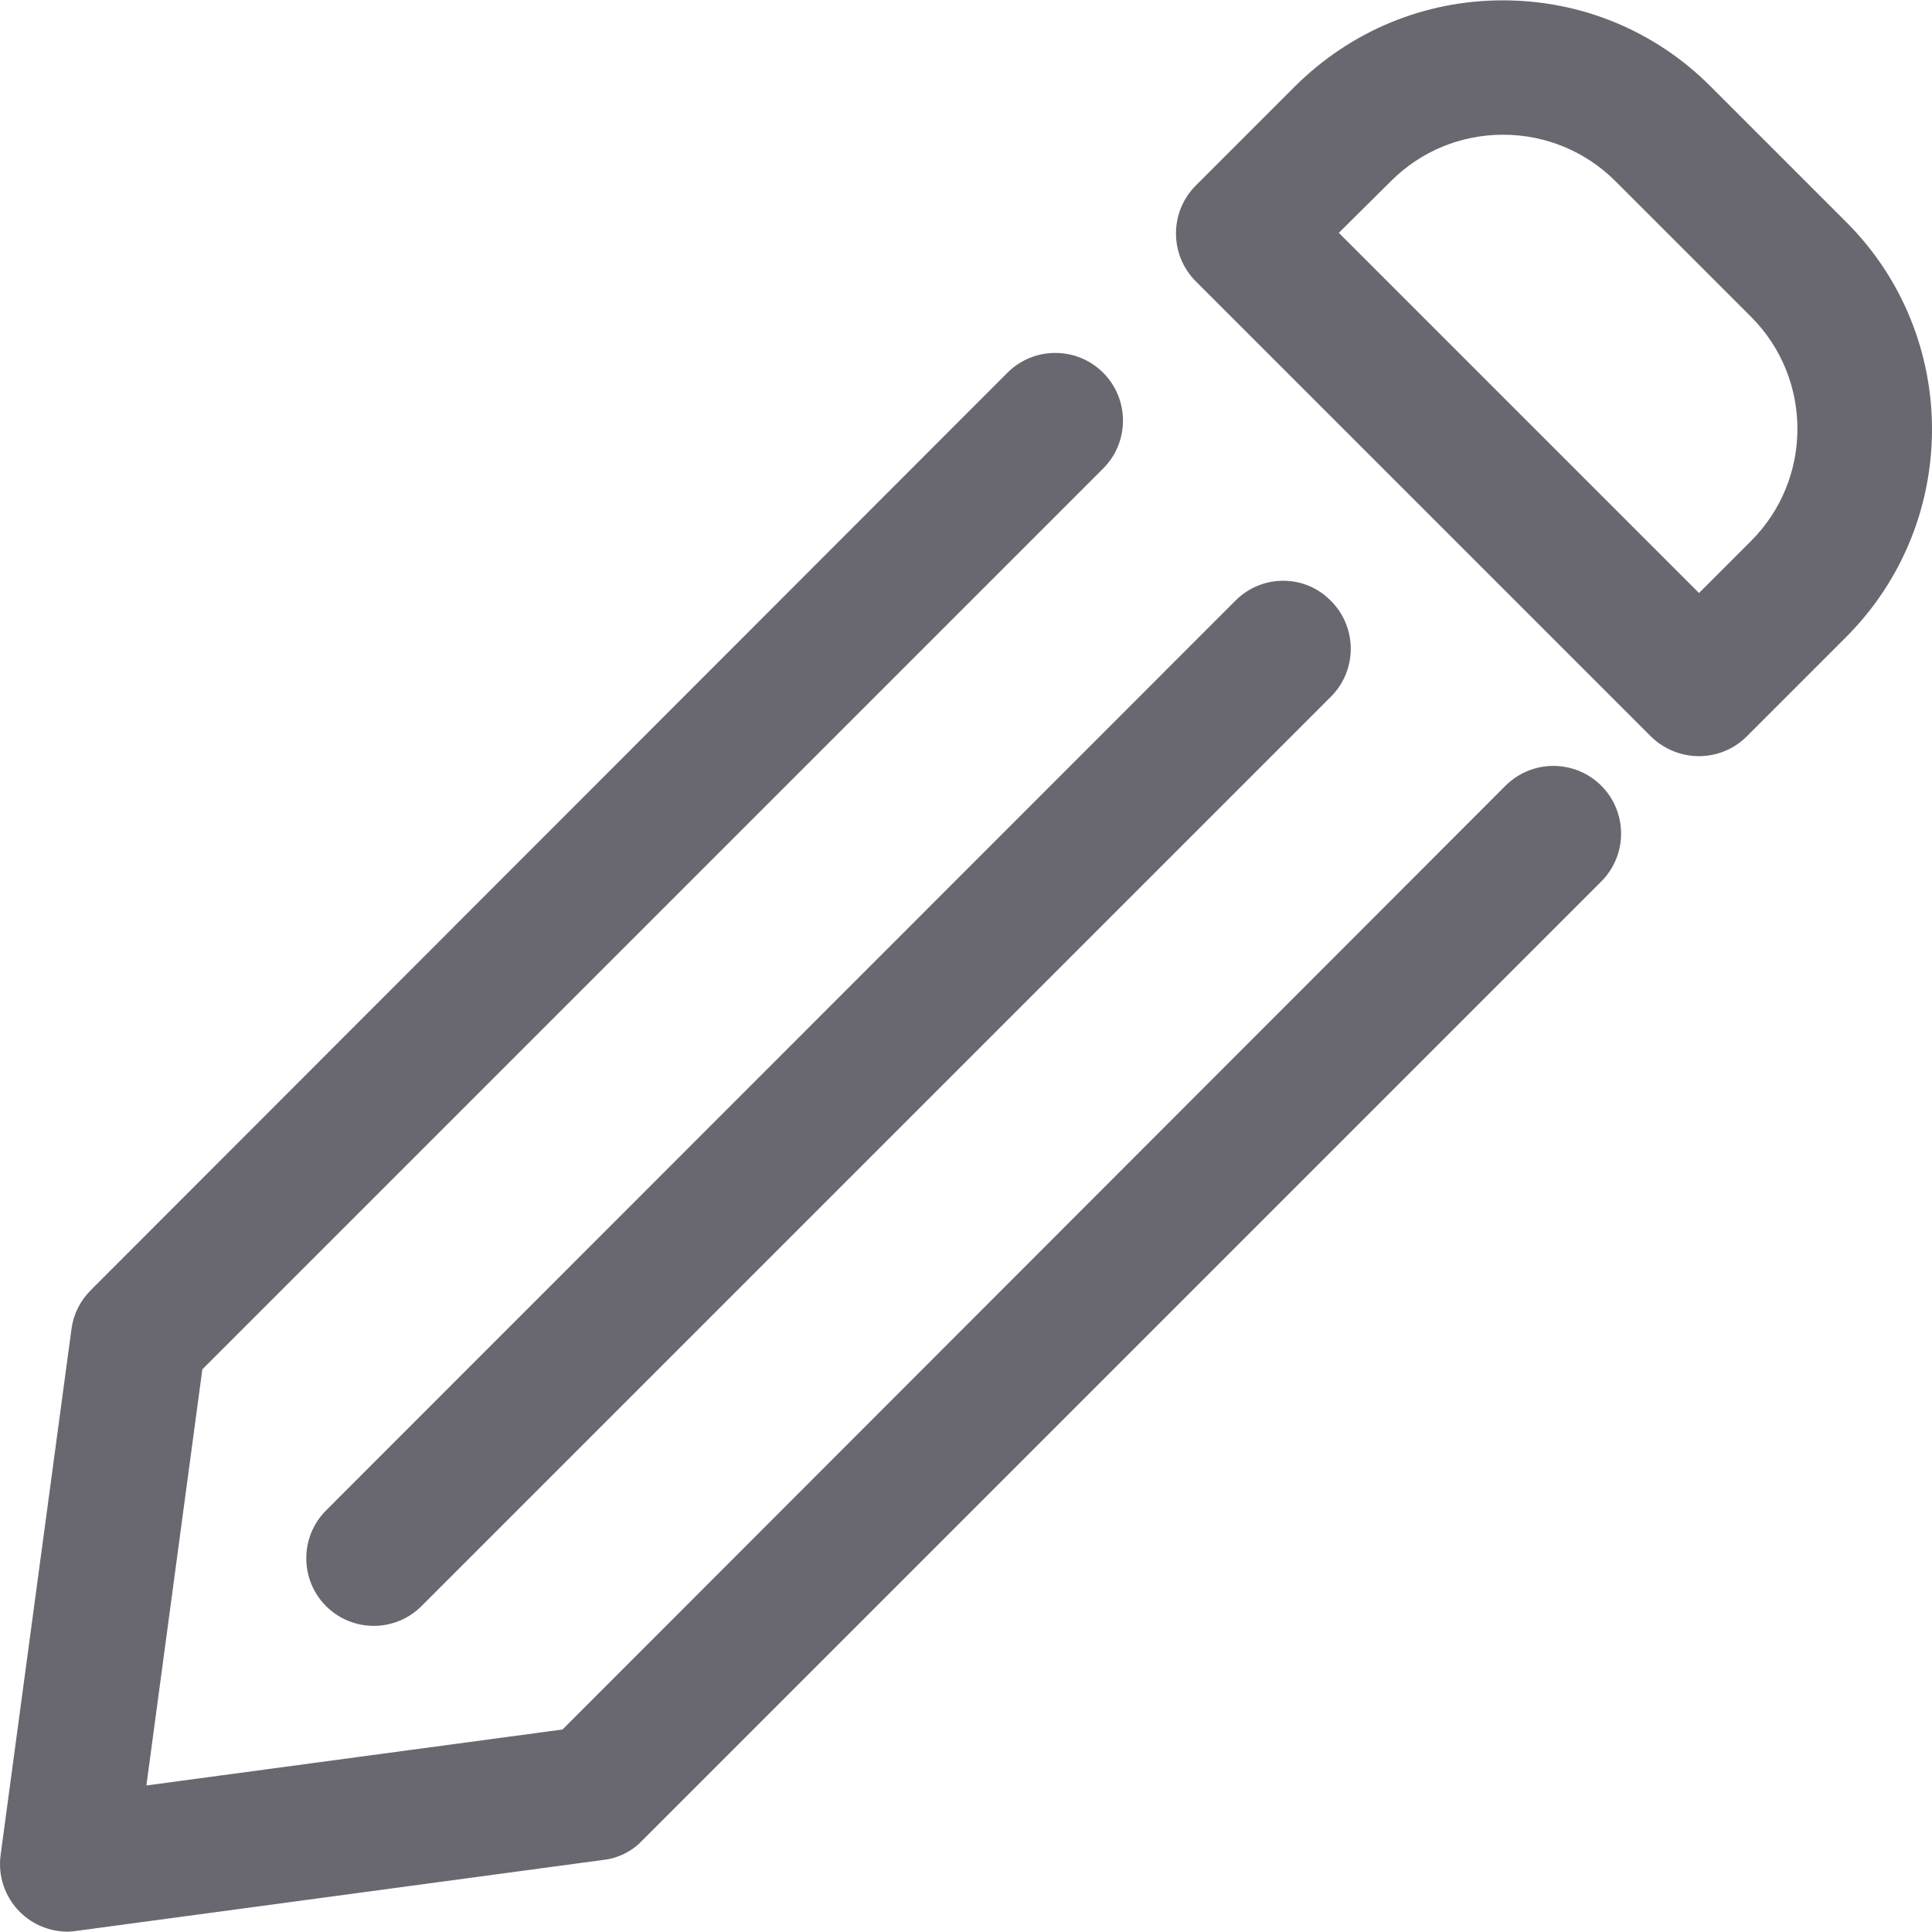
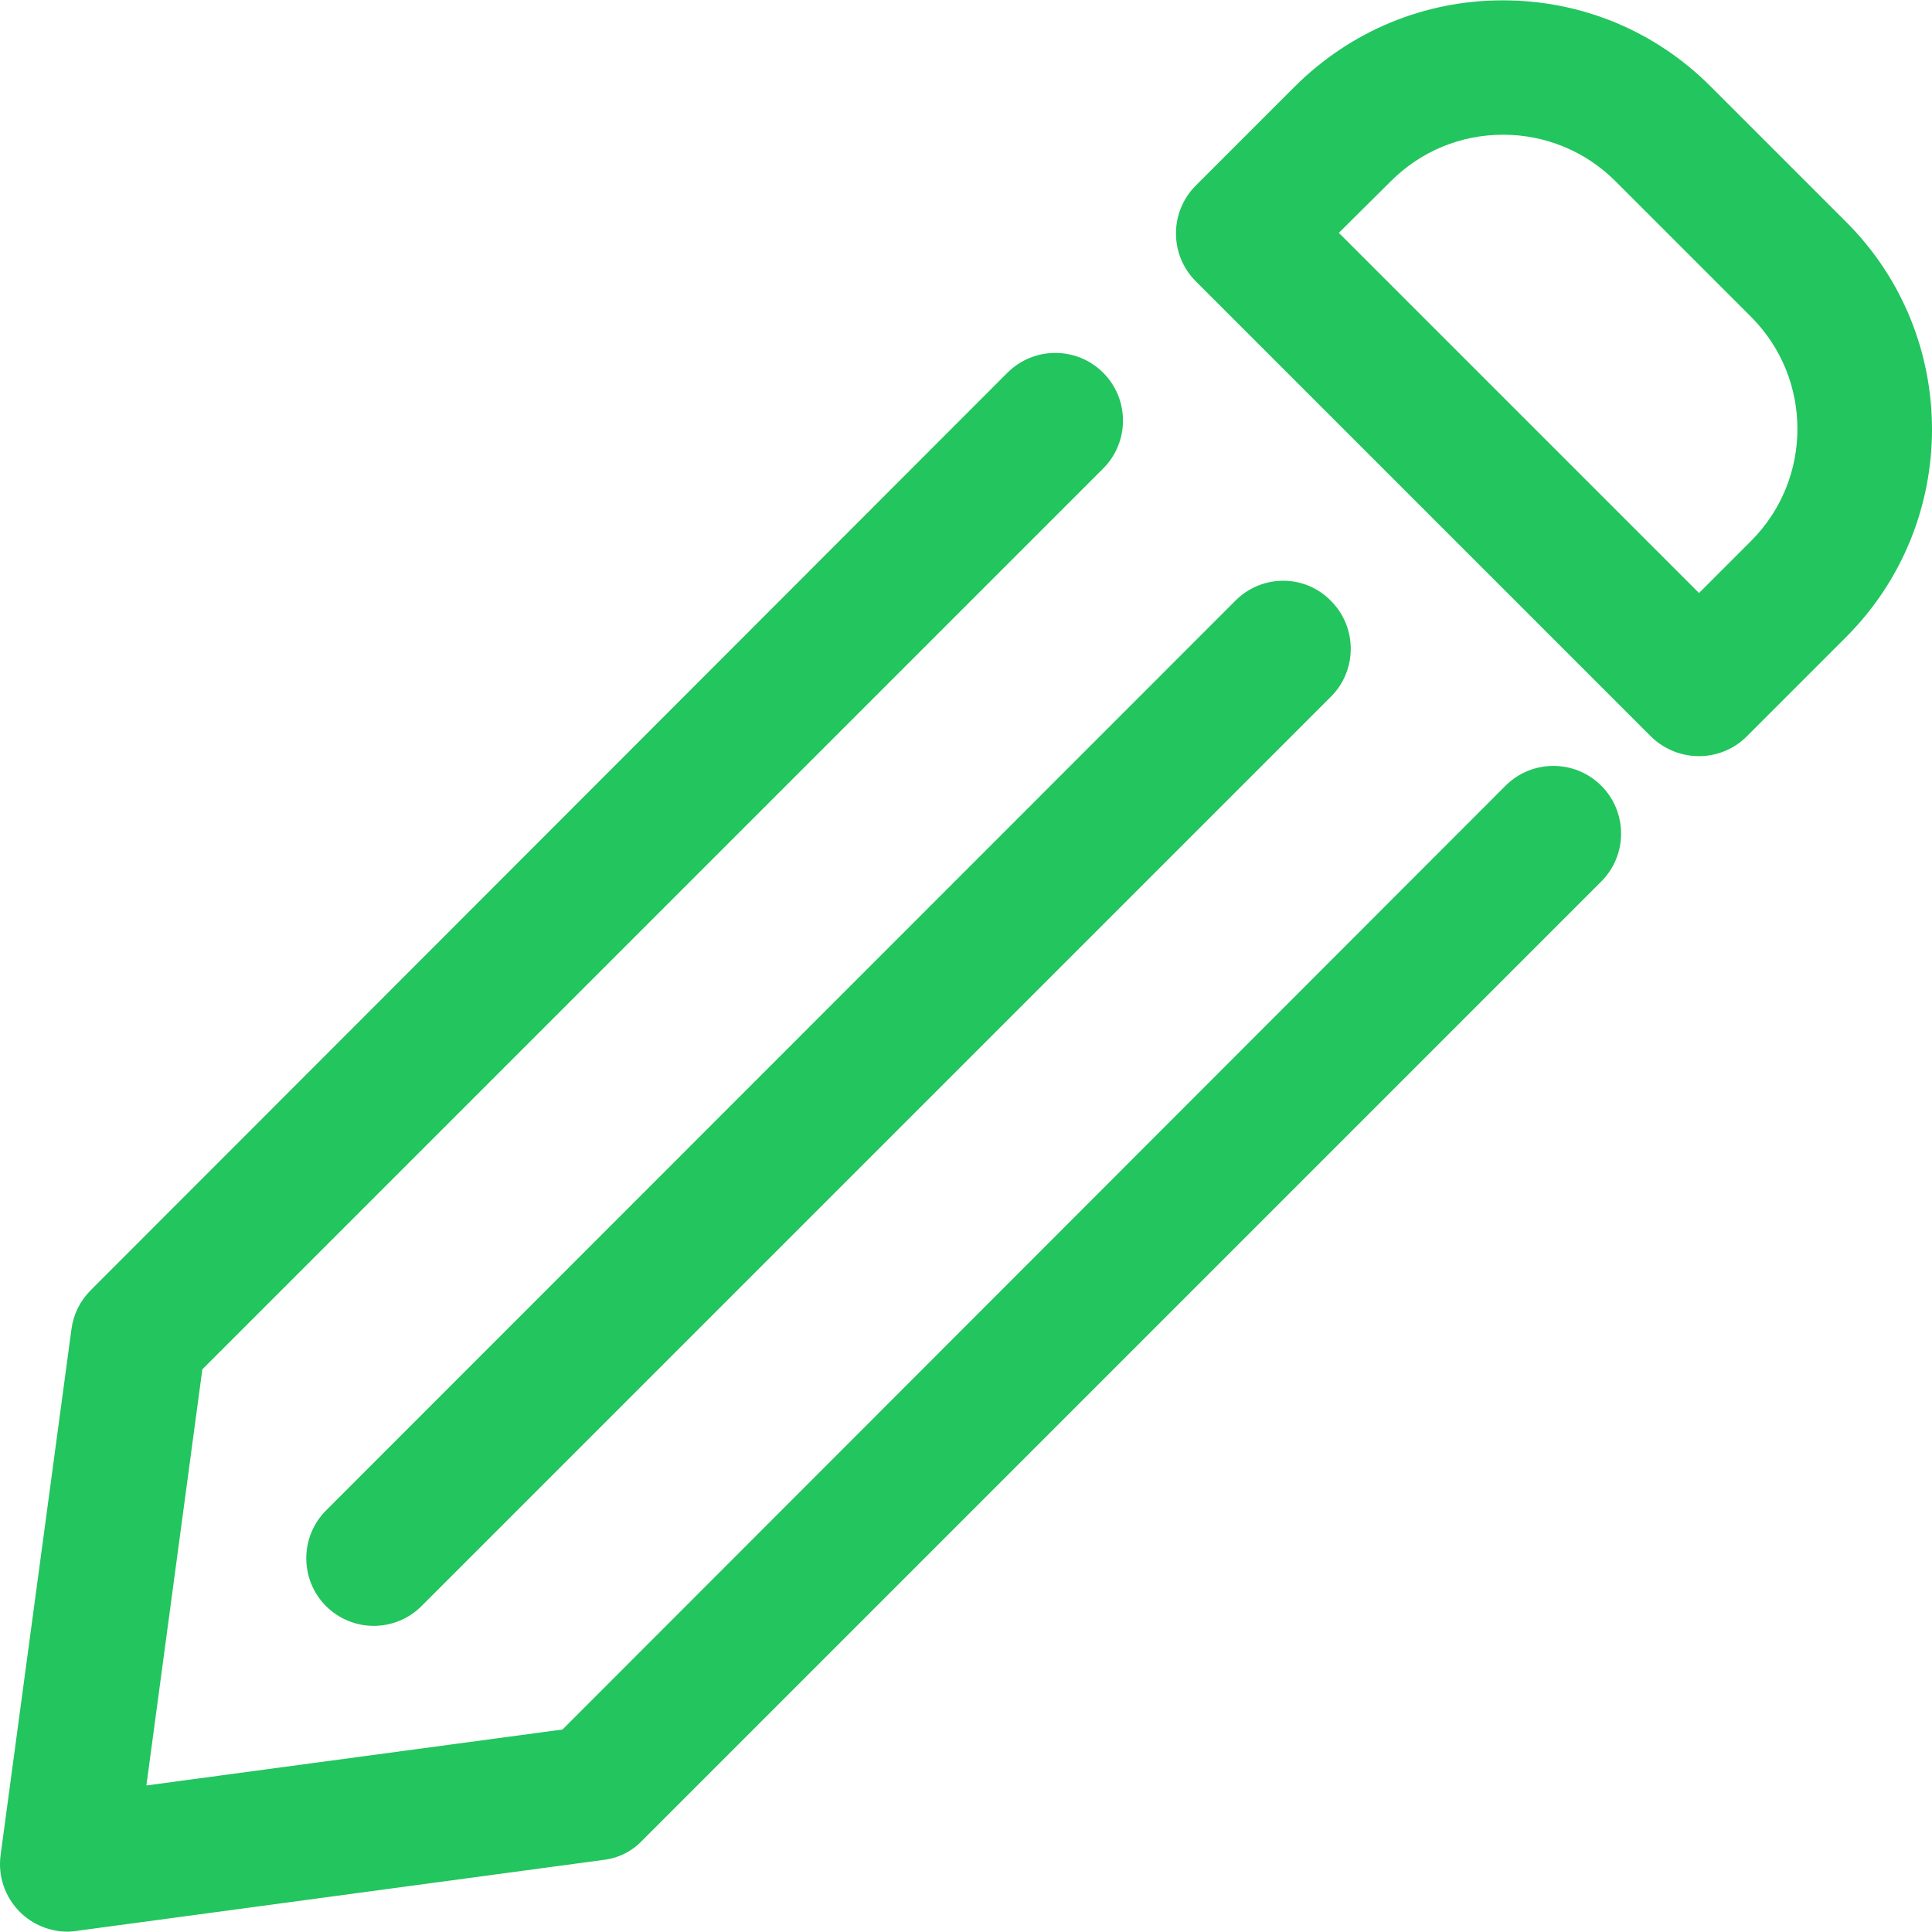
<svg xmlns="http://www.w3.org/2000/svg" version="1.1" id="Capa_1" x="0px" y="0px" viewBox="0 0 490.273 490.273" style="enable-background:new 0 0 490.273 490.273;" xml:space="preserve">
  <g>
    <g>
      <g>
-         <path d="M313.548,152.387l-230.8,230.9c-6.7,6.7-6.7,17.6,0,24.3c3.3,3.3,7.7,5,12.1,5s8.8-1.7,12.1-5l230.8-230.8     c6.7-6.7,6.7-17.6,0-24.3C331.148,145.687,320.248,145.687,313.548,152.387z" fill="#696871" />
-         <path d="M431.148,191.887c4.4,0,8.8-1.7,12.1-5l25.2-25.2c29.1-29.1,29.1-76.4,0-105.4l-34.4-34.4     c-14.1-14.1-32.8-21.8-52.7-21.8c-19.9,0-38.6,7.8-52.7,21.8l-25.2,25.2c-6.7,6.7-6.7,17.6,0,24.3l115.6,115.6     C422.348,190.187,426.748,191.887,431.148,191.887z M352.948,45.987c7.6-7.6,17.7-11.8,28.5-11.8c10.7,0,20.9,4.2,28.5,11.8     l34.4,34.4c15.7,15.7,15.7,41.2,0,56.9l-13.2,13.2l-91.4-91.4L352.948,45.987z" fill="#696871" />
-         <path d="M162.848,467.187l243.5-243.5c6.7-6.7,6.7-17.6,0-24.3s-17.6-6.7-24.3,0l-239.3,239.5l-105.6,14.2l14.2-105.6     l228.6-228.6c6.7-6.7,6.7-17.6,0-24.3c-6.7-6.7-17.6-6.7-24.3,0l-232.6,232.8c-2.7,2.7-4.4,6.1-4.9,9.8l-18,133.6     c-0.7,5.3,1.1,10.6,4.9,14.4c3.2,3.2,7.6,5,12.1,5c0.8,0,1.5-0.1,2.3-0.2l133.6-18     C156.748,471.587,160.248,469.887,162.848,467.187z" fill="#696871" />
+         <path d="M313.548,152.387l-230.8,230.9c-6.7,6.7-6.7,17.6,0,24.3c3.3,3.3,7.7,5,12.1,5s8.8-1.7,12.1-5l230.8-230.8     c6.7-6.7,6.7-17.6,0-24.3C331.148,145.687,320.248,145.687,313.548,152.387z" fill="#22c55e" />
+         <path d="M431.148,191.887c4.4,0,8.8-1.7,12.1-5l25.2-25.2c29.1-29.1,29.1-76.4,0-105.4l-34.4-34.4     c-14.1-14.1-32.8-21.8-52.7-21.8c-19.9,0-38.6,7.8-52.7,21.8l-25.2,25.2c-6.7,6.7-6.7,17.6,0,24.3l115.6,115.6     C422.348,190.187,426.748,191.887,431.148,191.887z M352.948,45.987c7.6-7.6,17.7-11.8,28.5-11.8c10.7,0,20.9,4.2,28.5,11.8     l34.4,34.4c15.7,15.7,15.7,41.2,0,56.9l-13.2,13.2l-91.4-91.4L352.948,45.987z" fill="#22c55e" />
+         <path d="M162.848,467.187l243.5-243.5c6.7-6.7,6.7-17.6,0-24.3s-17.6-6.7-24.3,0l-239.3,239.5l-105.6,14.2l14.2-105.6     l228.6-228.6c6.7-6.7,6.7-17.6,0-24.3c-6.7-6.7-17.6-6.7-24.3,0l-232.6,232.8c-2.7,2.7-4.4,6.1-4.9,9.8l-18,133.6     c-0.7,5.3,1.1,10.6,4.9,14.4c3.2,3.2,7.6,5,12.1,5c0.8,0,1.5-0.1,2.3-0.2l133.6-18     C156.748,471.587,160.248,469.887,162.848,467.187z" fill="#22c55e" />
      </g>
    </g>
    <g />
    <g />
    <g />
    <g />
    <g />
    <g />
    <g />
    <g />
    <g />
    <g />
    <g />
    <g />
    <g />
    <g />
    <g />
  </g>
  <g />
  <g />
  <g />
  <g />
  <g />
  <g />
  <g />
  <g />
  <g />
  <g />
  <g />
  <g />
  <g />
  <g />
  <g />
</svg>
